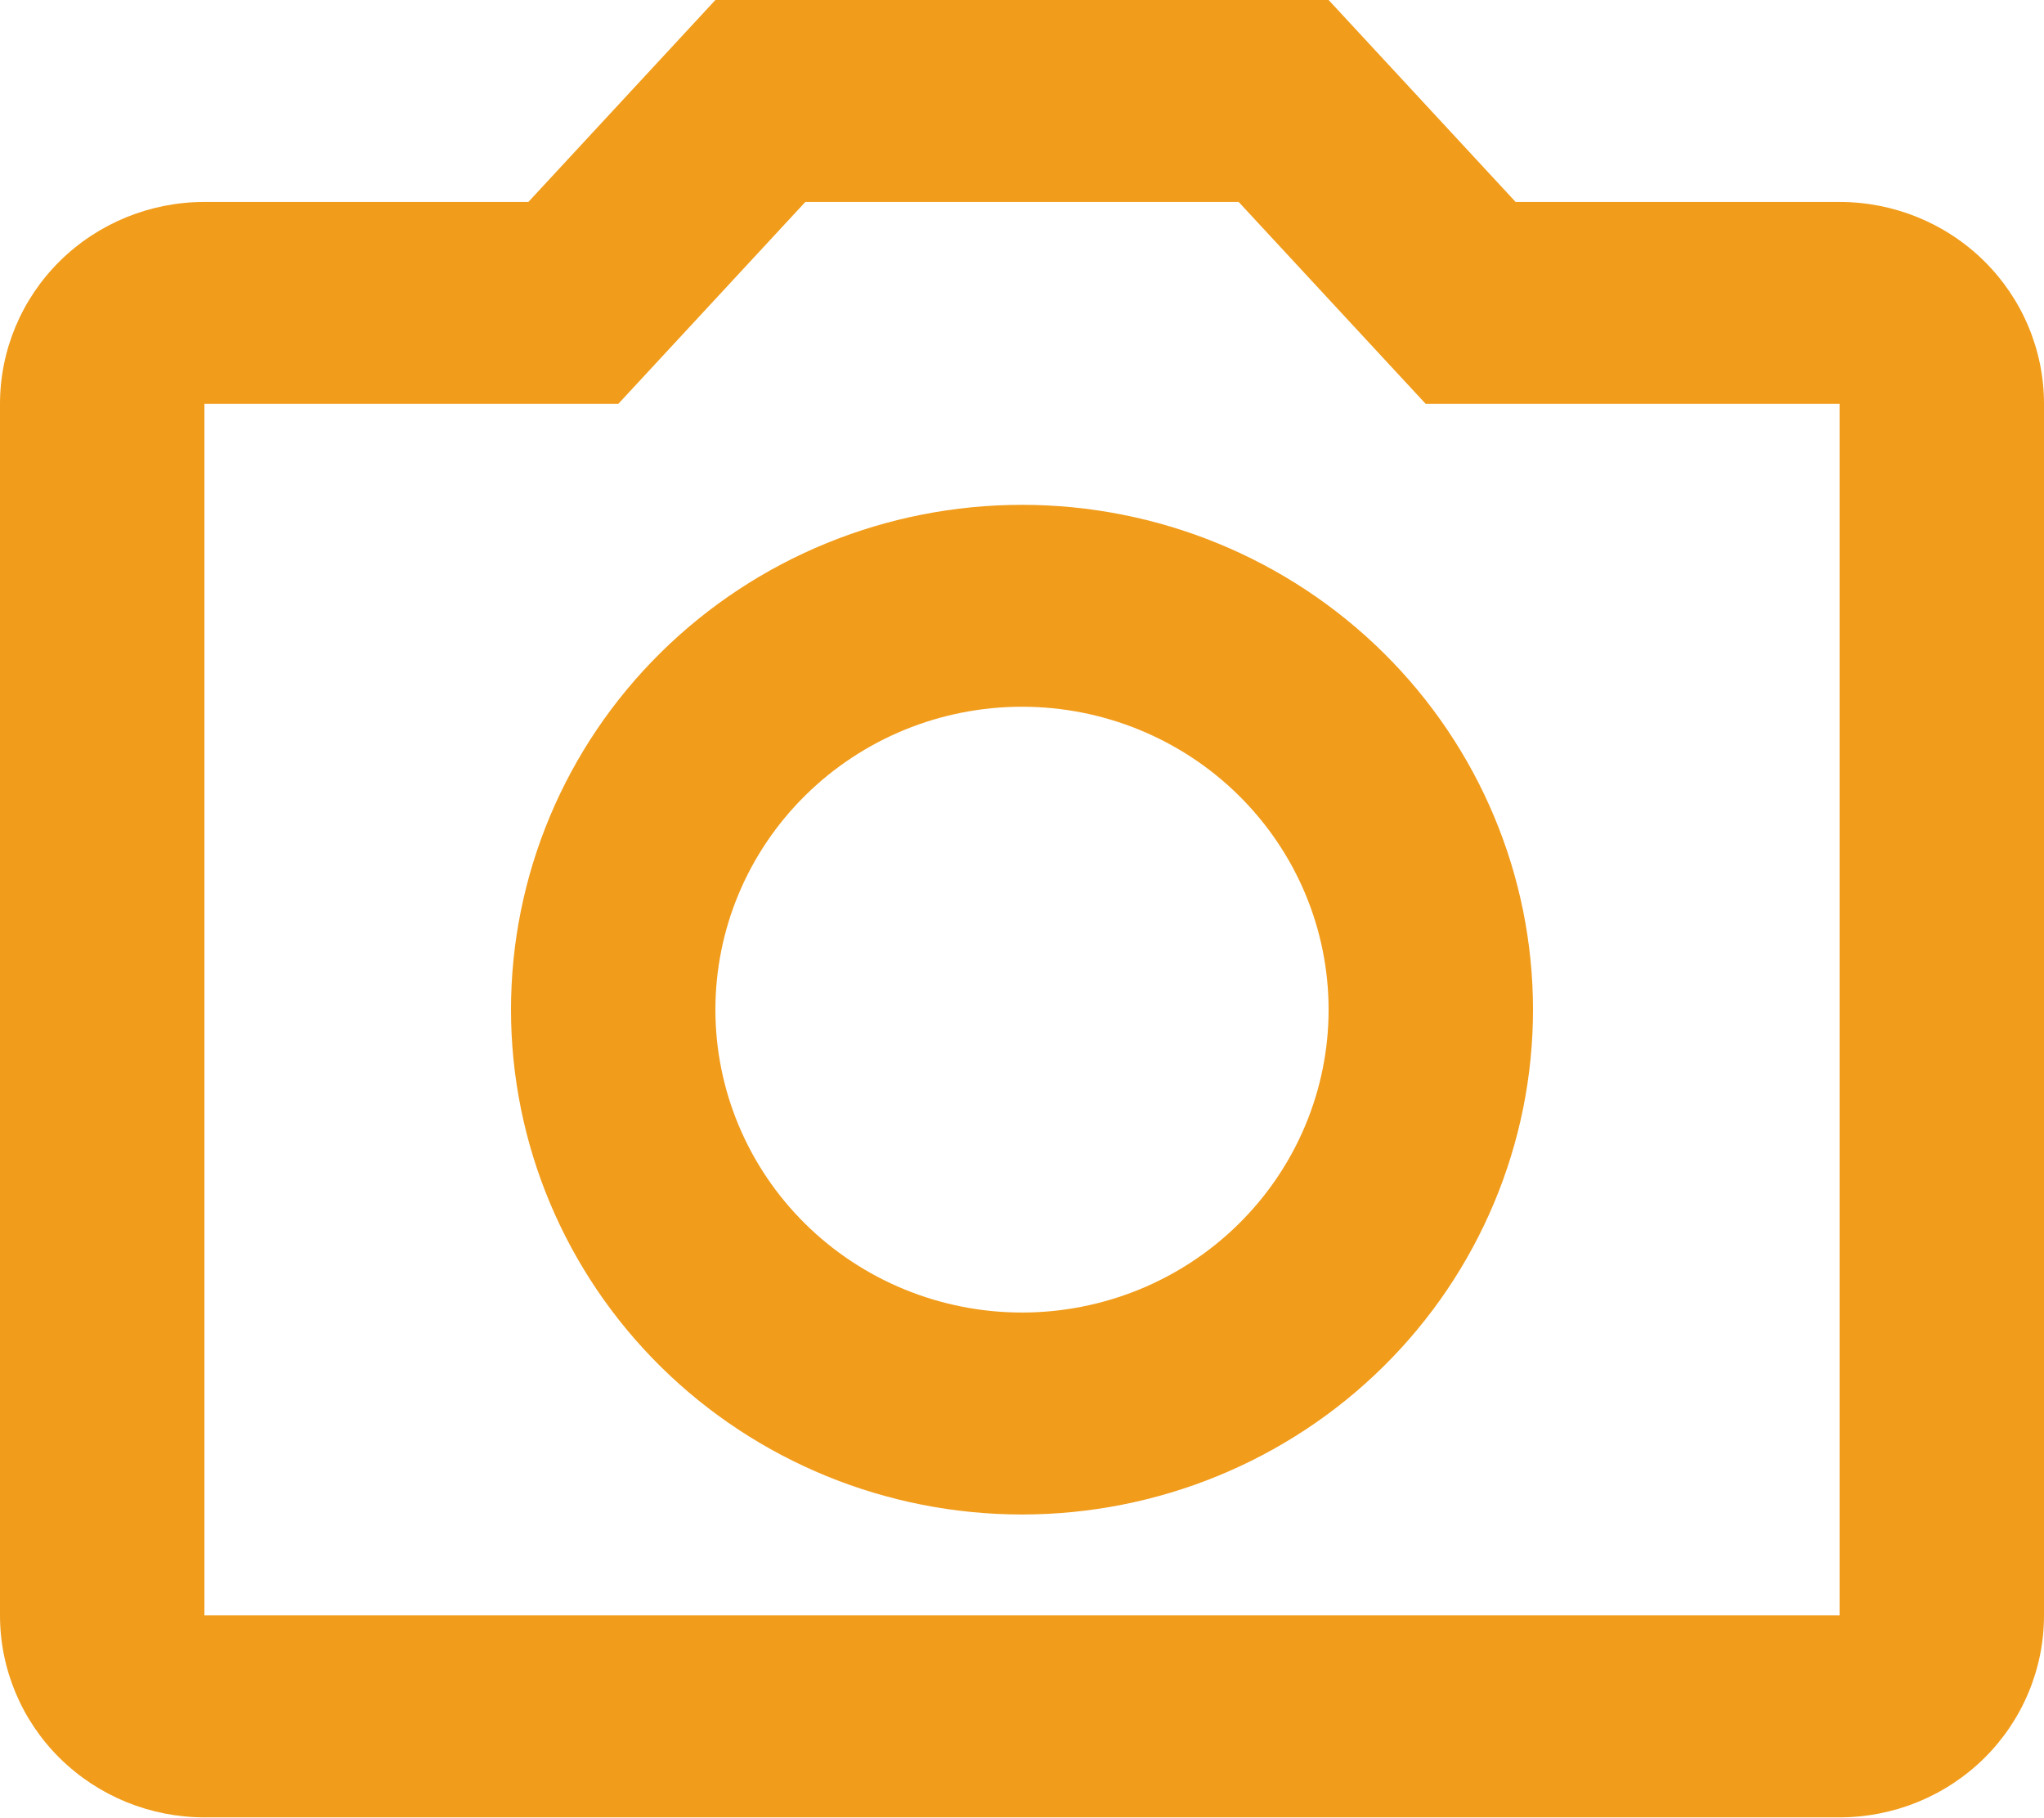
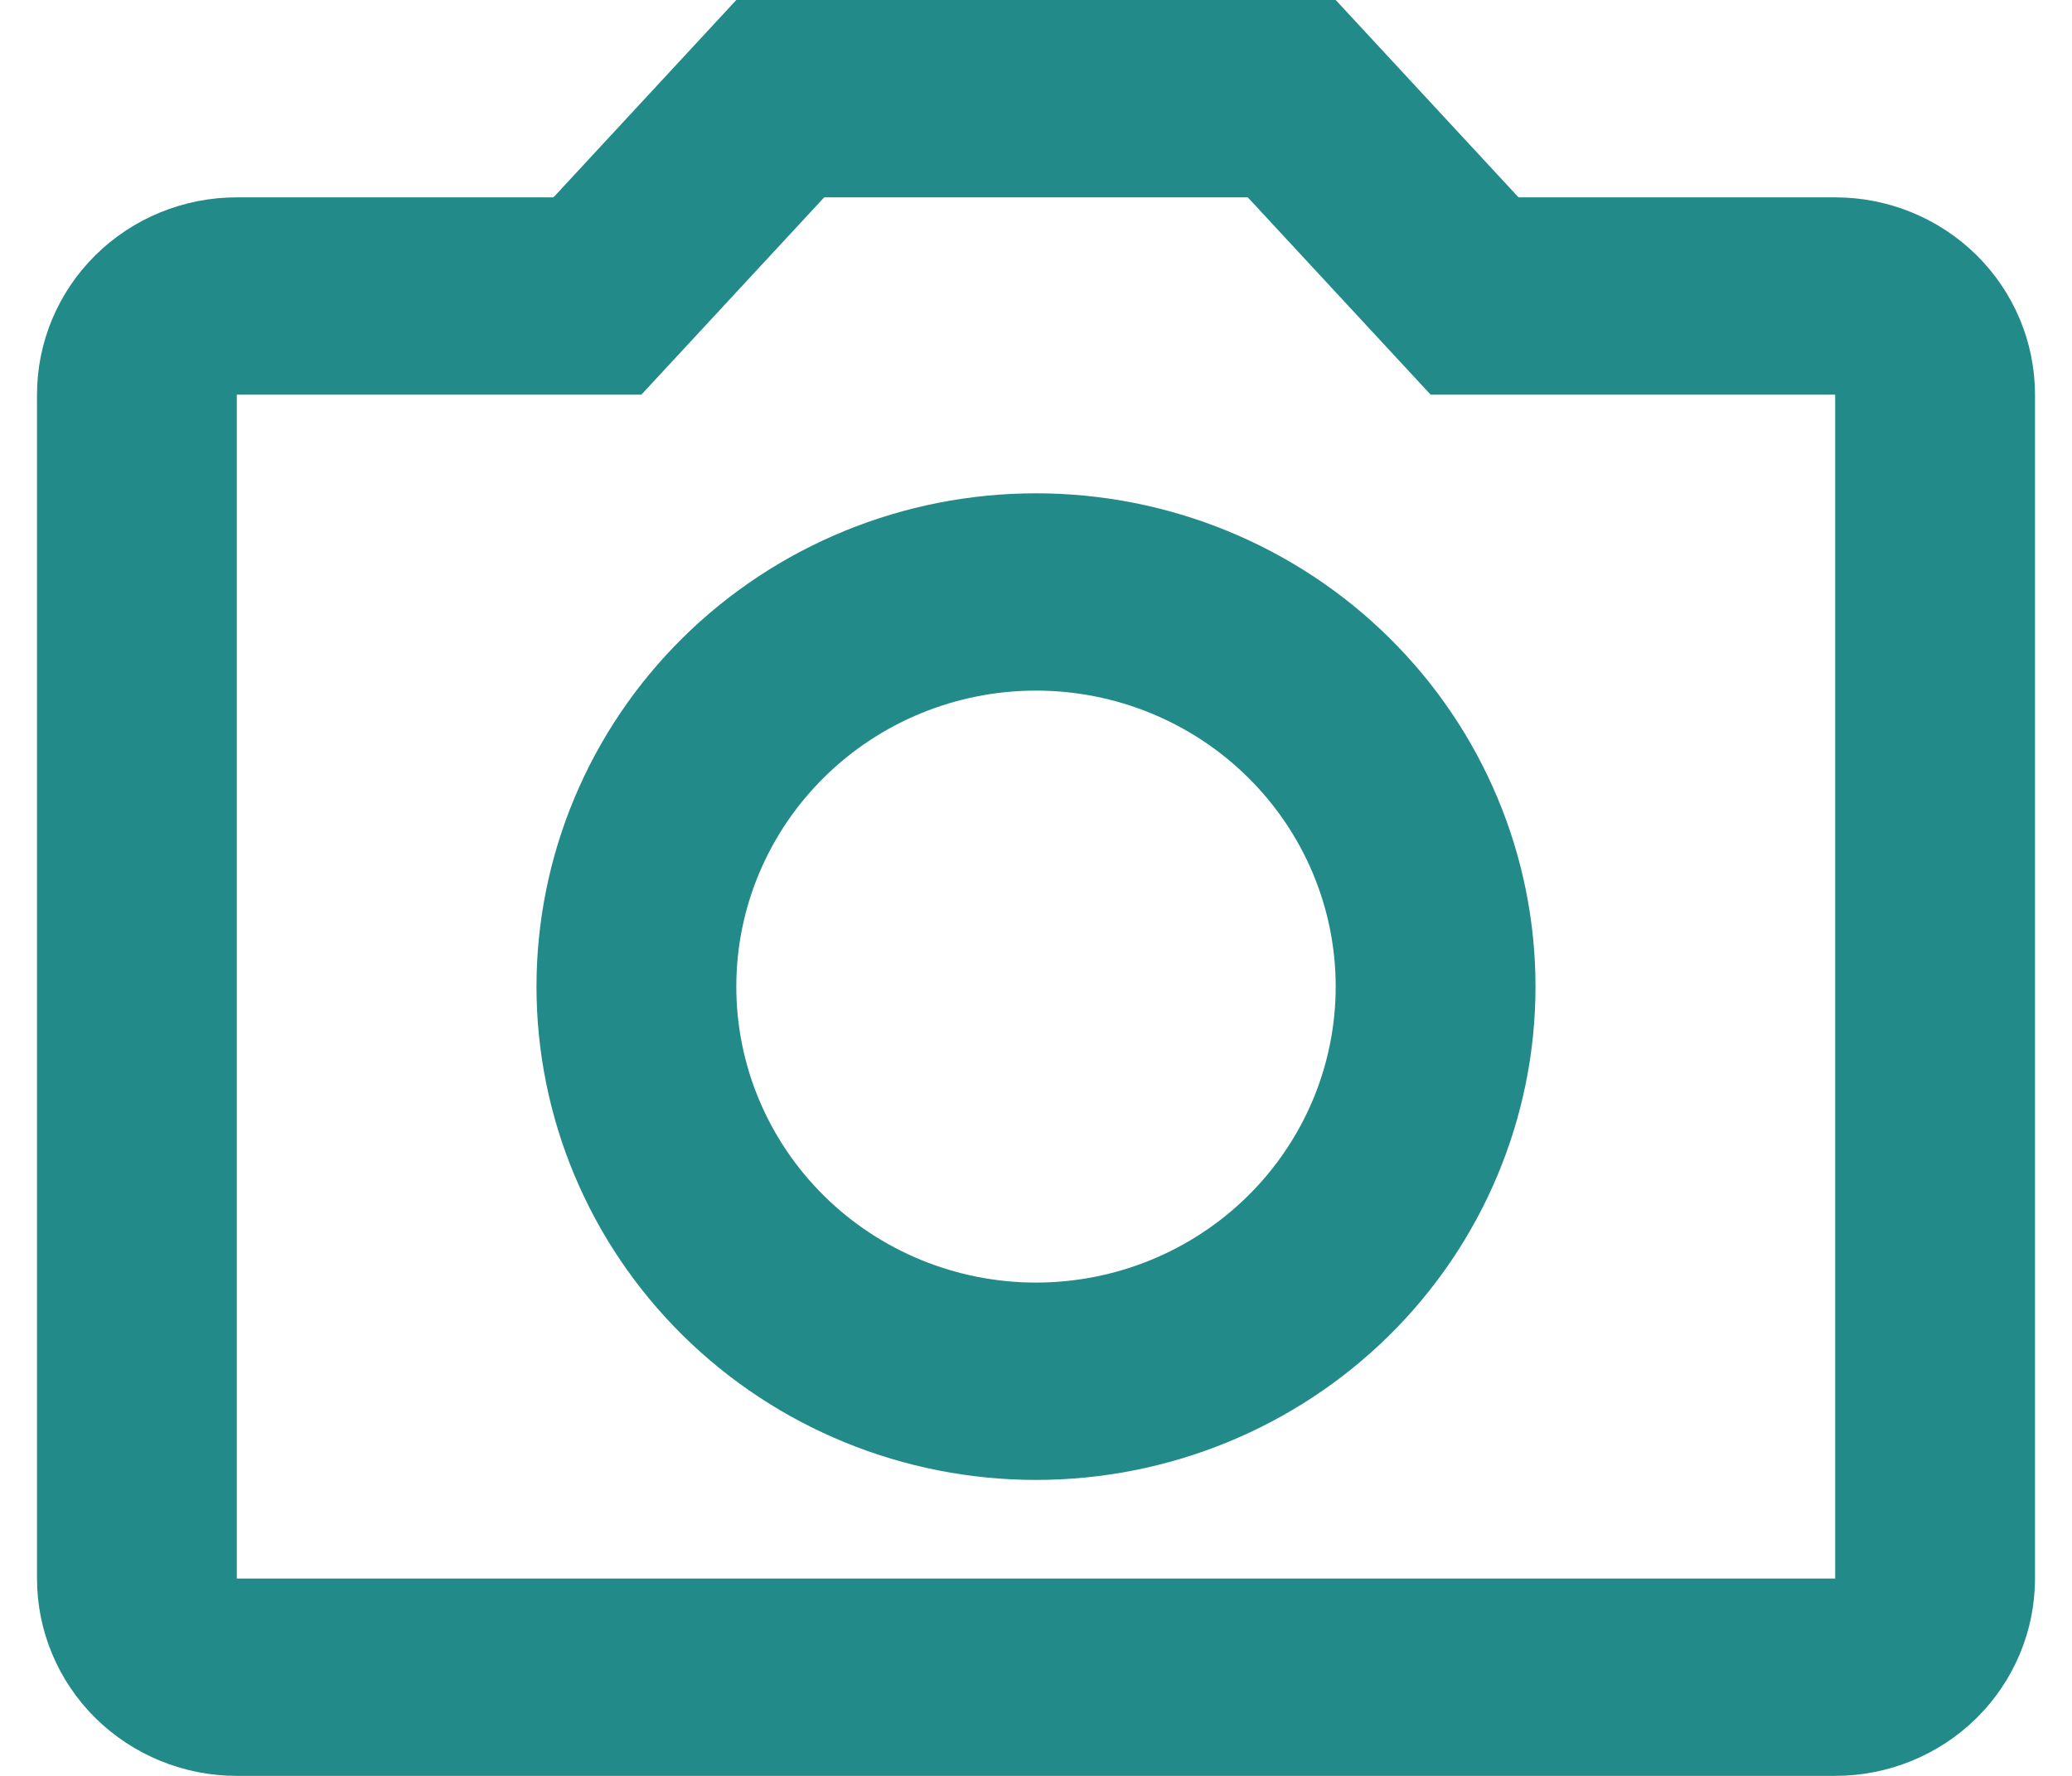
- <svg xmlns="http://www.w3.org/2000/svg" width="36" height="32" viewBox="0 0 36 32" fill="none">
-   <path id="Vector" d="M32.4 3.556H26.694L23.4 0H12.6L9.306 3.556H3.6C2.645 3.556 1.73 3.93 1.054 4.597C0.379 5.264 0 6.168 0 7.111V28.444C0 29.387 0.379 30.292 1.054 30.959C1.73 31.625 2.645 32 3.6 32H32.4C33.355 32 34.27 31.625 34.946 30.959C35.621 30.292 36 29.387 36 28.444V7.111C36 6.168 35.621 5.264 34.946 4.597C34.27 3.93 33.355 3.556 32.4 3.556ZM32.4 28.444H3.6V7.111H10.89L14.184 3.556H21.816L25.11 7.111H32.4V28.444ZM18 8.889C15.613 8.889 13.324 9.825 11.636 11.492C9.948 13.159 9 15.42 9 17.778C9 20.135 9.948 22.396 11.636 24.063C13.324 25.73 15.613 26.667 18 26.667C20.387 26.667 22.676 25.73 24.364 24.063C26.052 22.396 27 20.135 27 17.778C27 15.42 26.052 13.159 24.364 11.492C22.676 9.825 20.387 8.889 18 8.889ZM18 23.111C16.568 23.111 15.194 22.549 14.182 21.549C13.169 20.549 12.6 19.192 12.6 17.778C12.6 16.363 13.169 15.007 14.182 14.007C15.194 13.006 16.568 12.444 18 12.444C19.432 12.444 20.806 13.006 21.818 14.007C22.831 15.007 23.4 16.363 23.4 17.778C23.4 19.192 22.831 20.549 21.818 21.549C20.806 22.549 19.432 23.111 18 23.111Z" fill="#F19C1B" />
+ <svg xmlns="http://www.w3.org/2000/svg" width="14" height="12" viewBox="0 0 36 32" fill="none">
+   <path id="Vector" d="M32.4 3.556H26.694L23.4 0H12.6L9.306 3.556H3.6C2.645 3.556 1.73 3.93 1.054 4.597C0.379 5.264 0 6.168 0 7.111V28.444C0 29.387 0.379 30.292 1.054 30.959C1.73 31.625 2.645 32 3.6 32H32.4C33.355 32 34.27 31.625 34.946 30.959C35.621 30.292 36 29.387 36 28.444V7.111C36 6.168 35.621 5.264 34.946 4.597C34.27 3.93 33.355 3.556 32.4 3.556ZM32.4 28.444H3.6V7.111H10.89L14.184 3.556H21.816L25.11 7.111H32.4V28.444ZM18 8.889C15.613 8.889 13.324 9.825 11.636 11.492C9.948 13.159 9 15.42 9 17.778C9 20.135 9.948 22.396 11.636 24.063C13.324 25.73 15.613 26.667 18 26.667C20.387 26.667 22.676 25.73 24.364 24.063C26.052 22.396 27 20.135 27 17.778C27 15.42 26.052 13.159 24.364 11.492C22.676 9.825 20.387 8.889 18 8.889ZM18 23.111C16.568 23.111 15.194 22.549 14.182 21.549C13.169 20.549 12.6 19.192 12.6 17.778C12.6 16.363 13.169 15.007 14.182 14.007C15.194 13.006 16.568 12.444 18 12.444C19.432 12.444 20.806 13.006 21.818 14.007C22.831 15.007 23.4 16.363 23.4 17.778C23.4 19.192 22.831 20.549 21.818 21.549C20.806 22.549 19.432 23.111 18 23.111Z" fill="#228A88" />
</svg>
